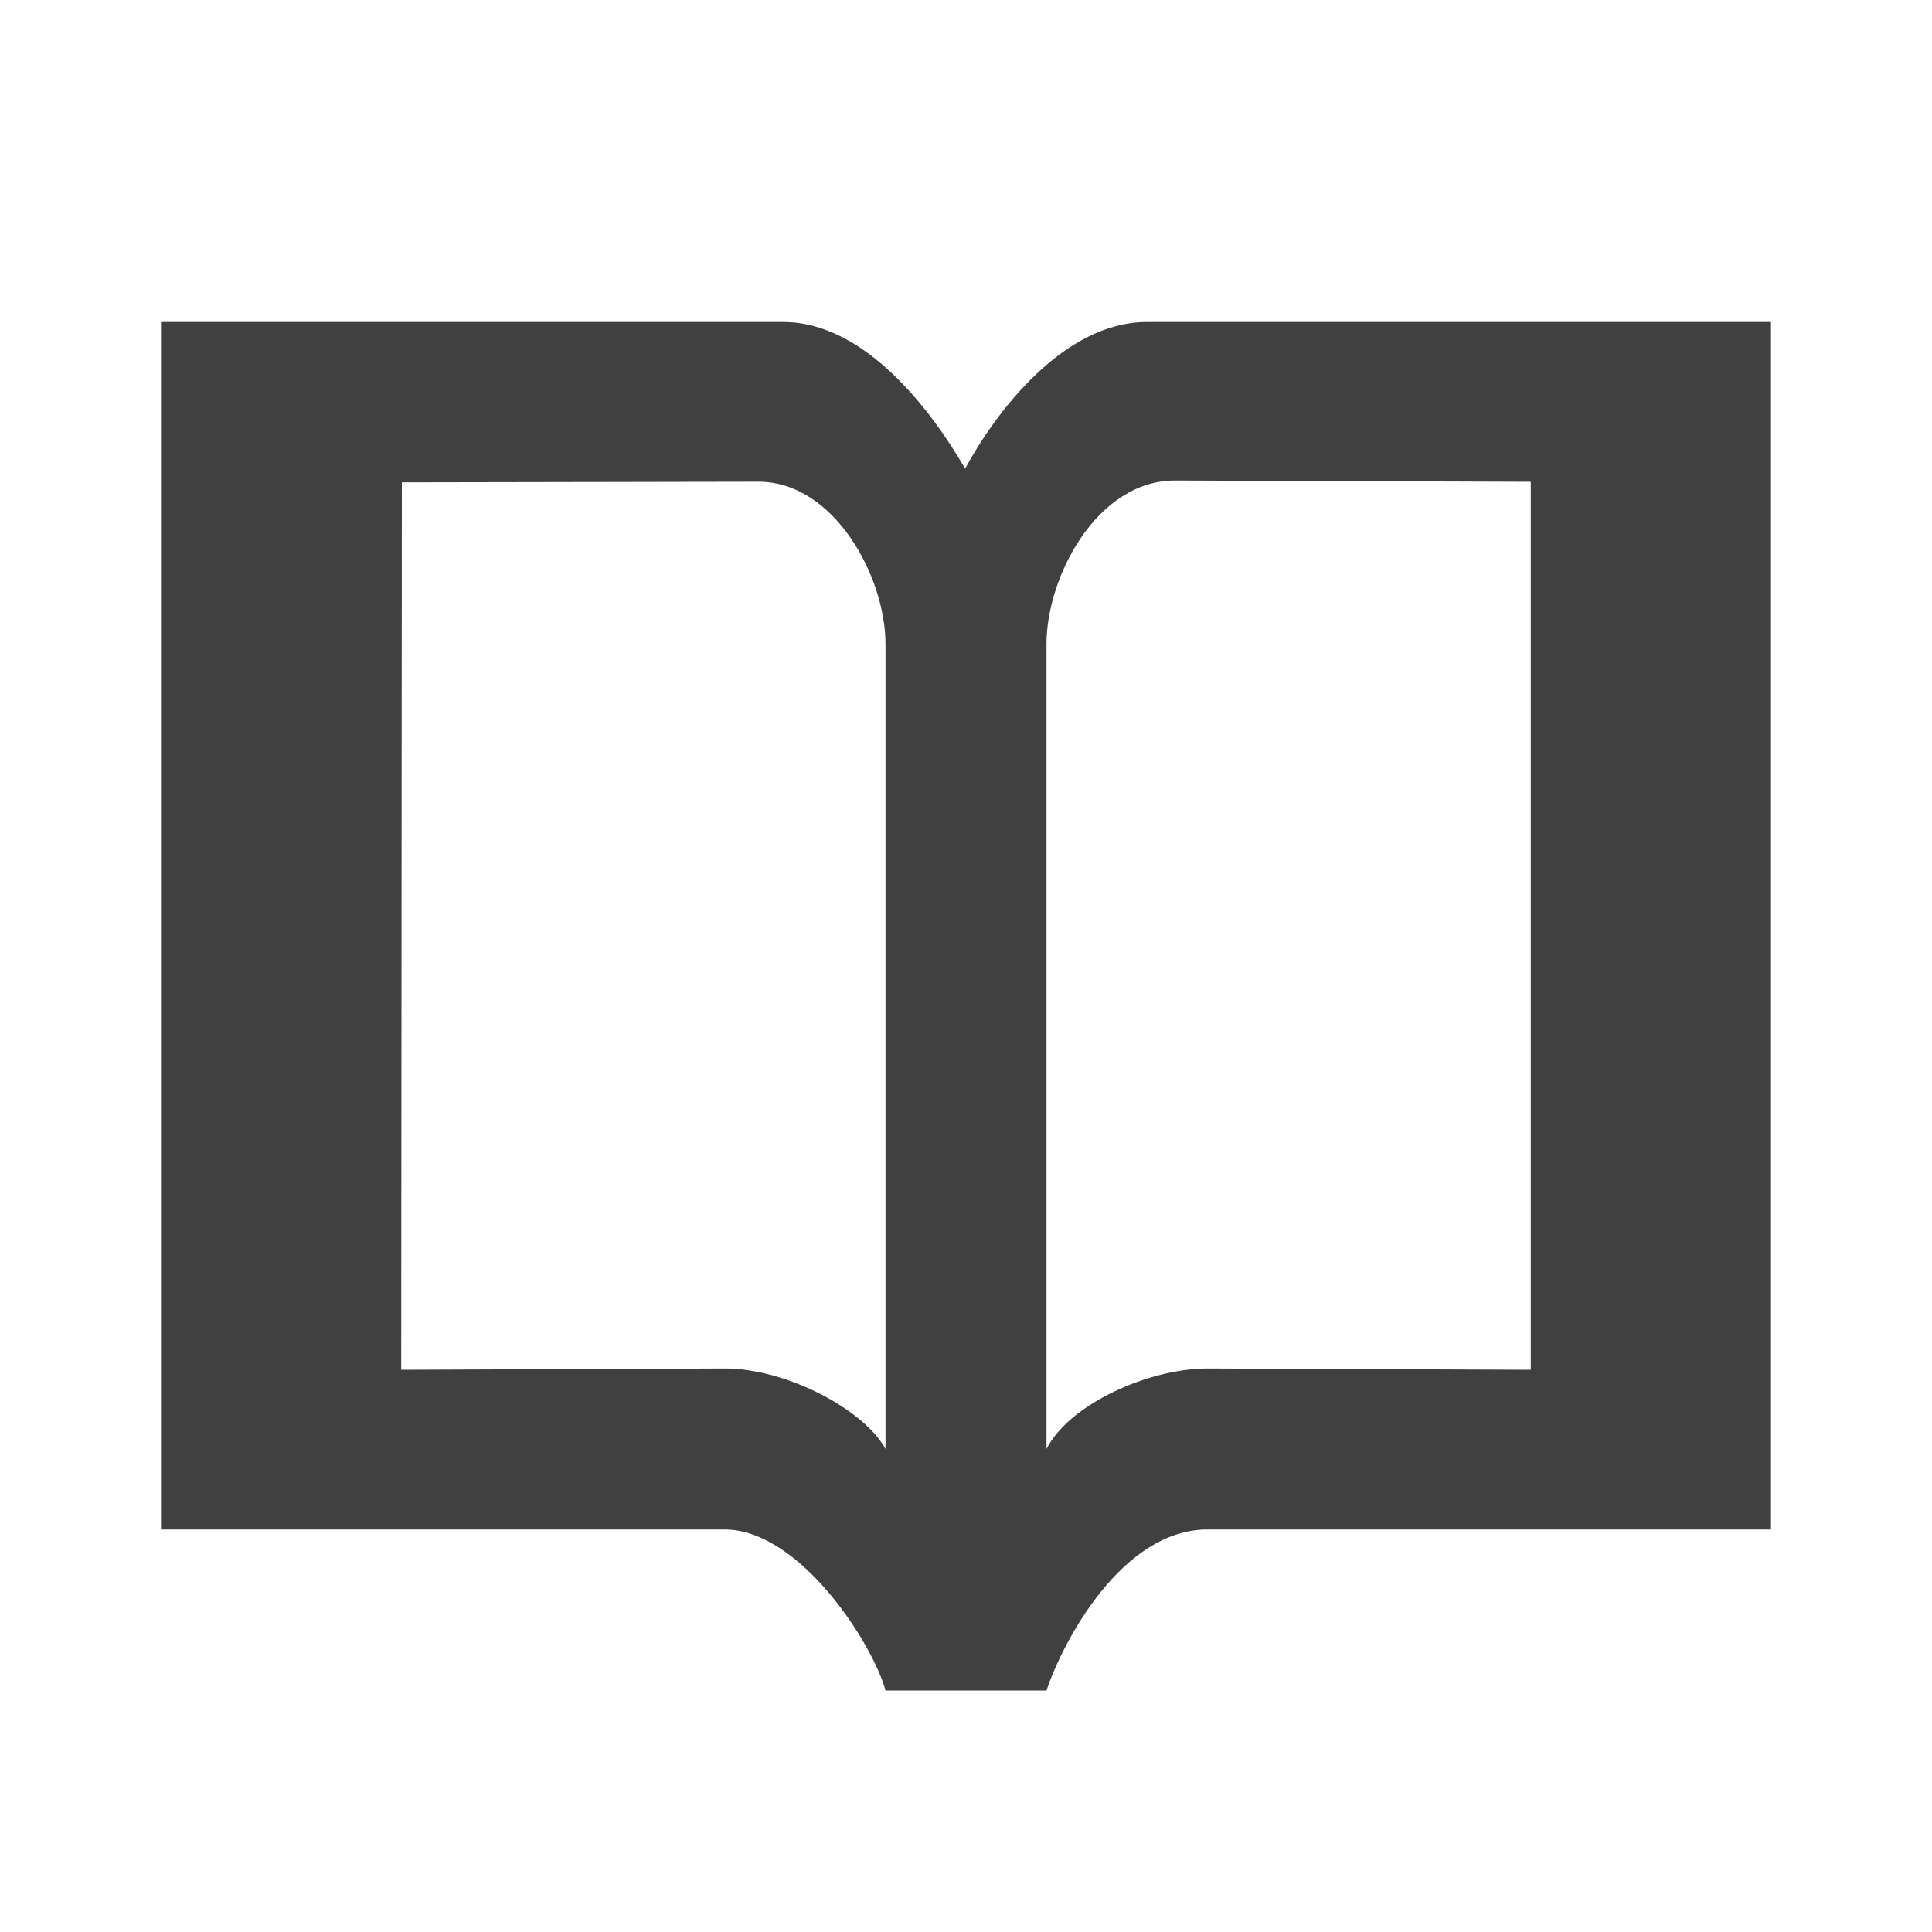
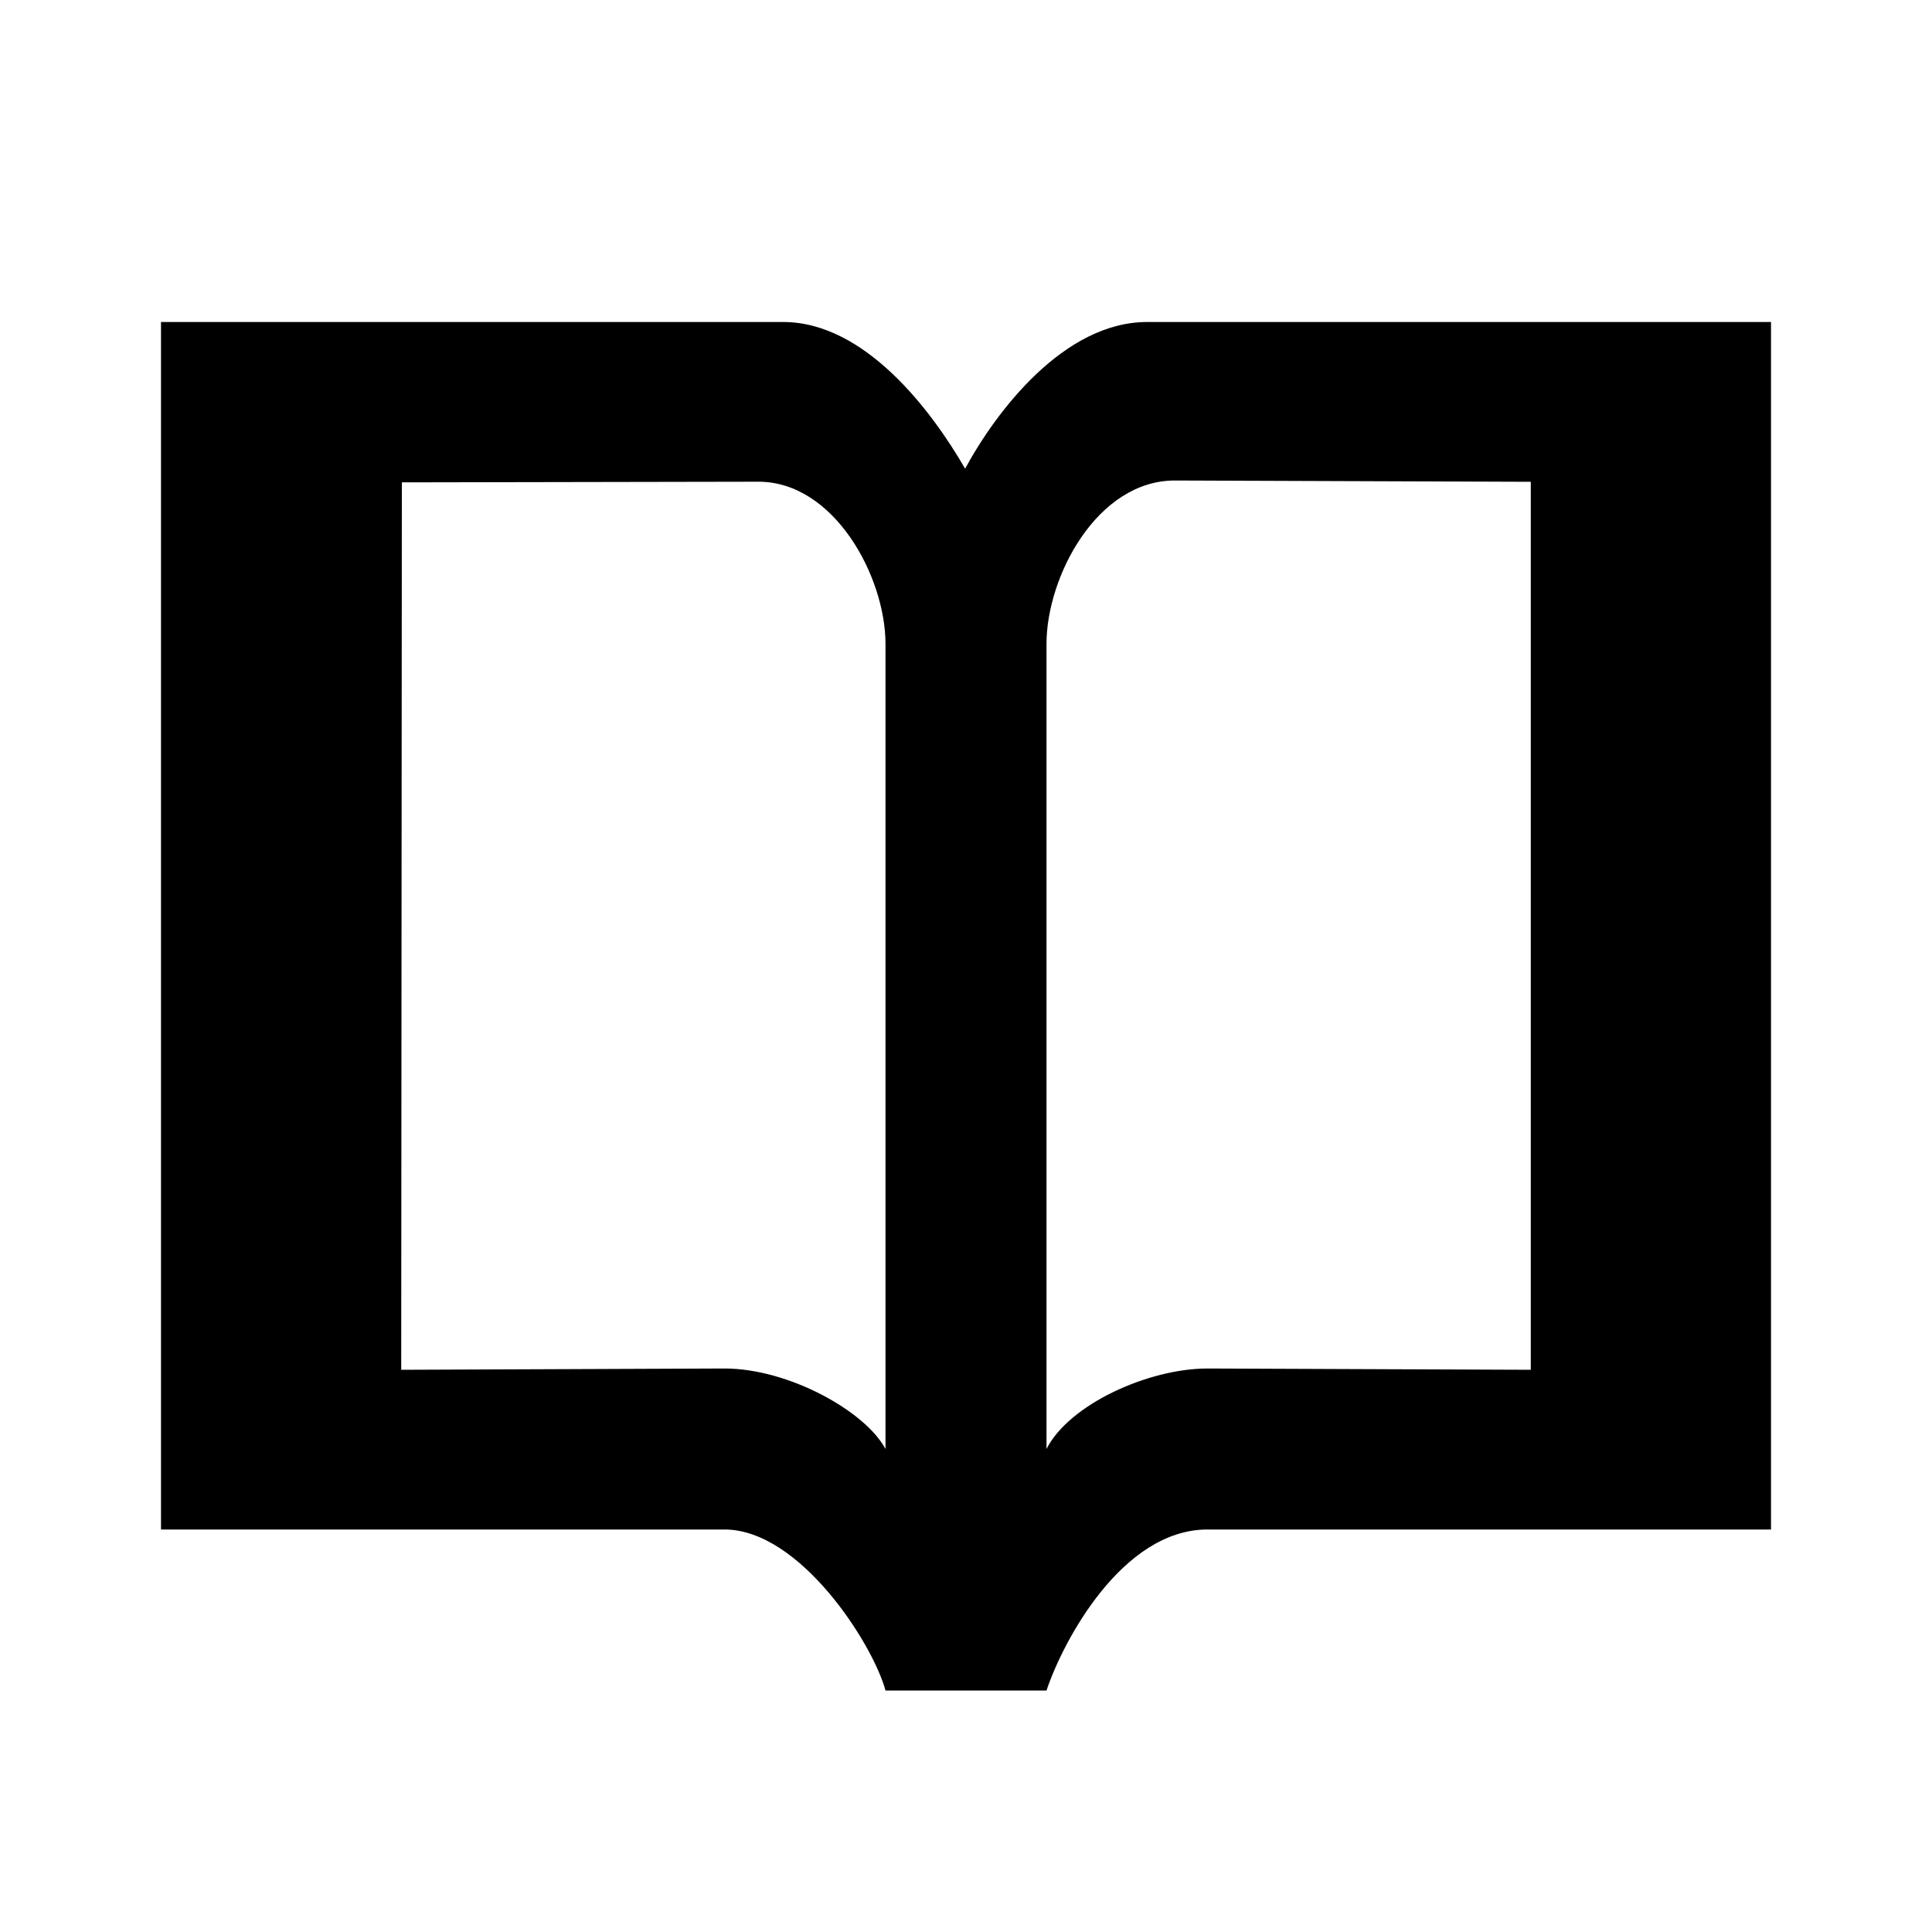
<svg xmlns="http://www.w3.org/2000/svg" width="24" height="24" viewBox="0 0 24 24">
-   <g id="cite-book" opacity=".75">
+   <g id="cite-book">
    <path id="book" d="M14.25 4c-1.033 0-1.875 1.109-2.261 1.822-.411-.713-1.241-1.822-2.26-1.822h-7.729v15h7c.938 0 1.844 1.422 2 2h2c.203-.609.938-2 2-2h7v-15h-7.75zm-3.25 14c-.25-.469-1.203-1-2-1l-4.016.016.008-11.024 4.43-.008c.94 0 1.578 1.178 1.578 2.016v10zm8.016-.984l-4.016-.016c-.734 0-1.719.445-2 1v-10c0-.839.63-2.031 1.594-2.031l4.422.016v11.031z" />
  </g>
</svg>
